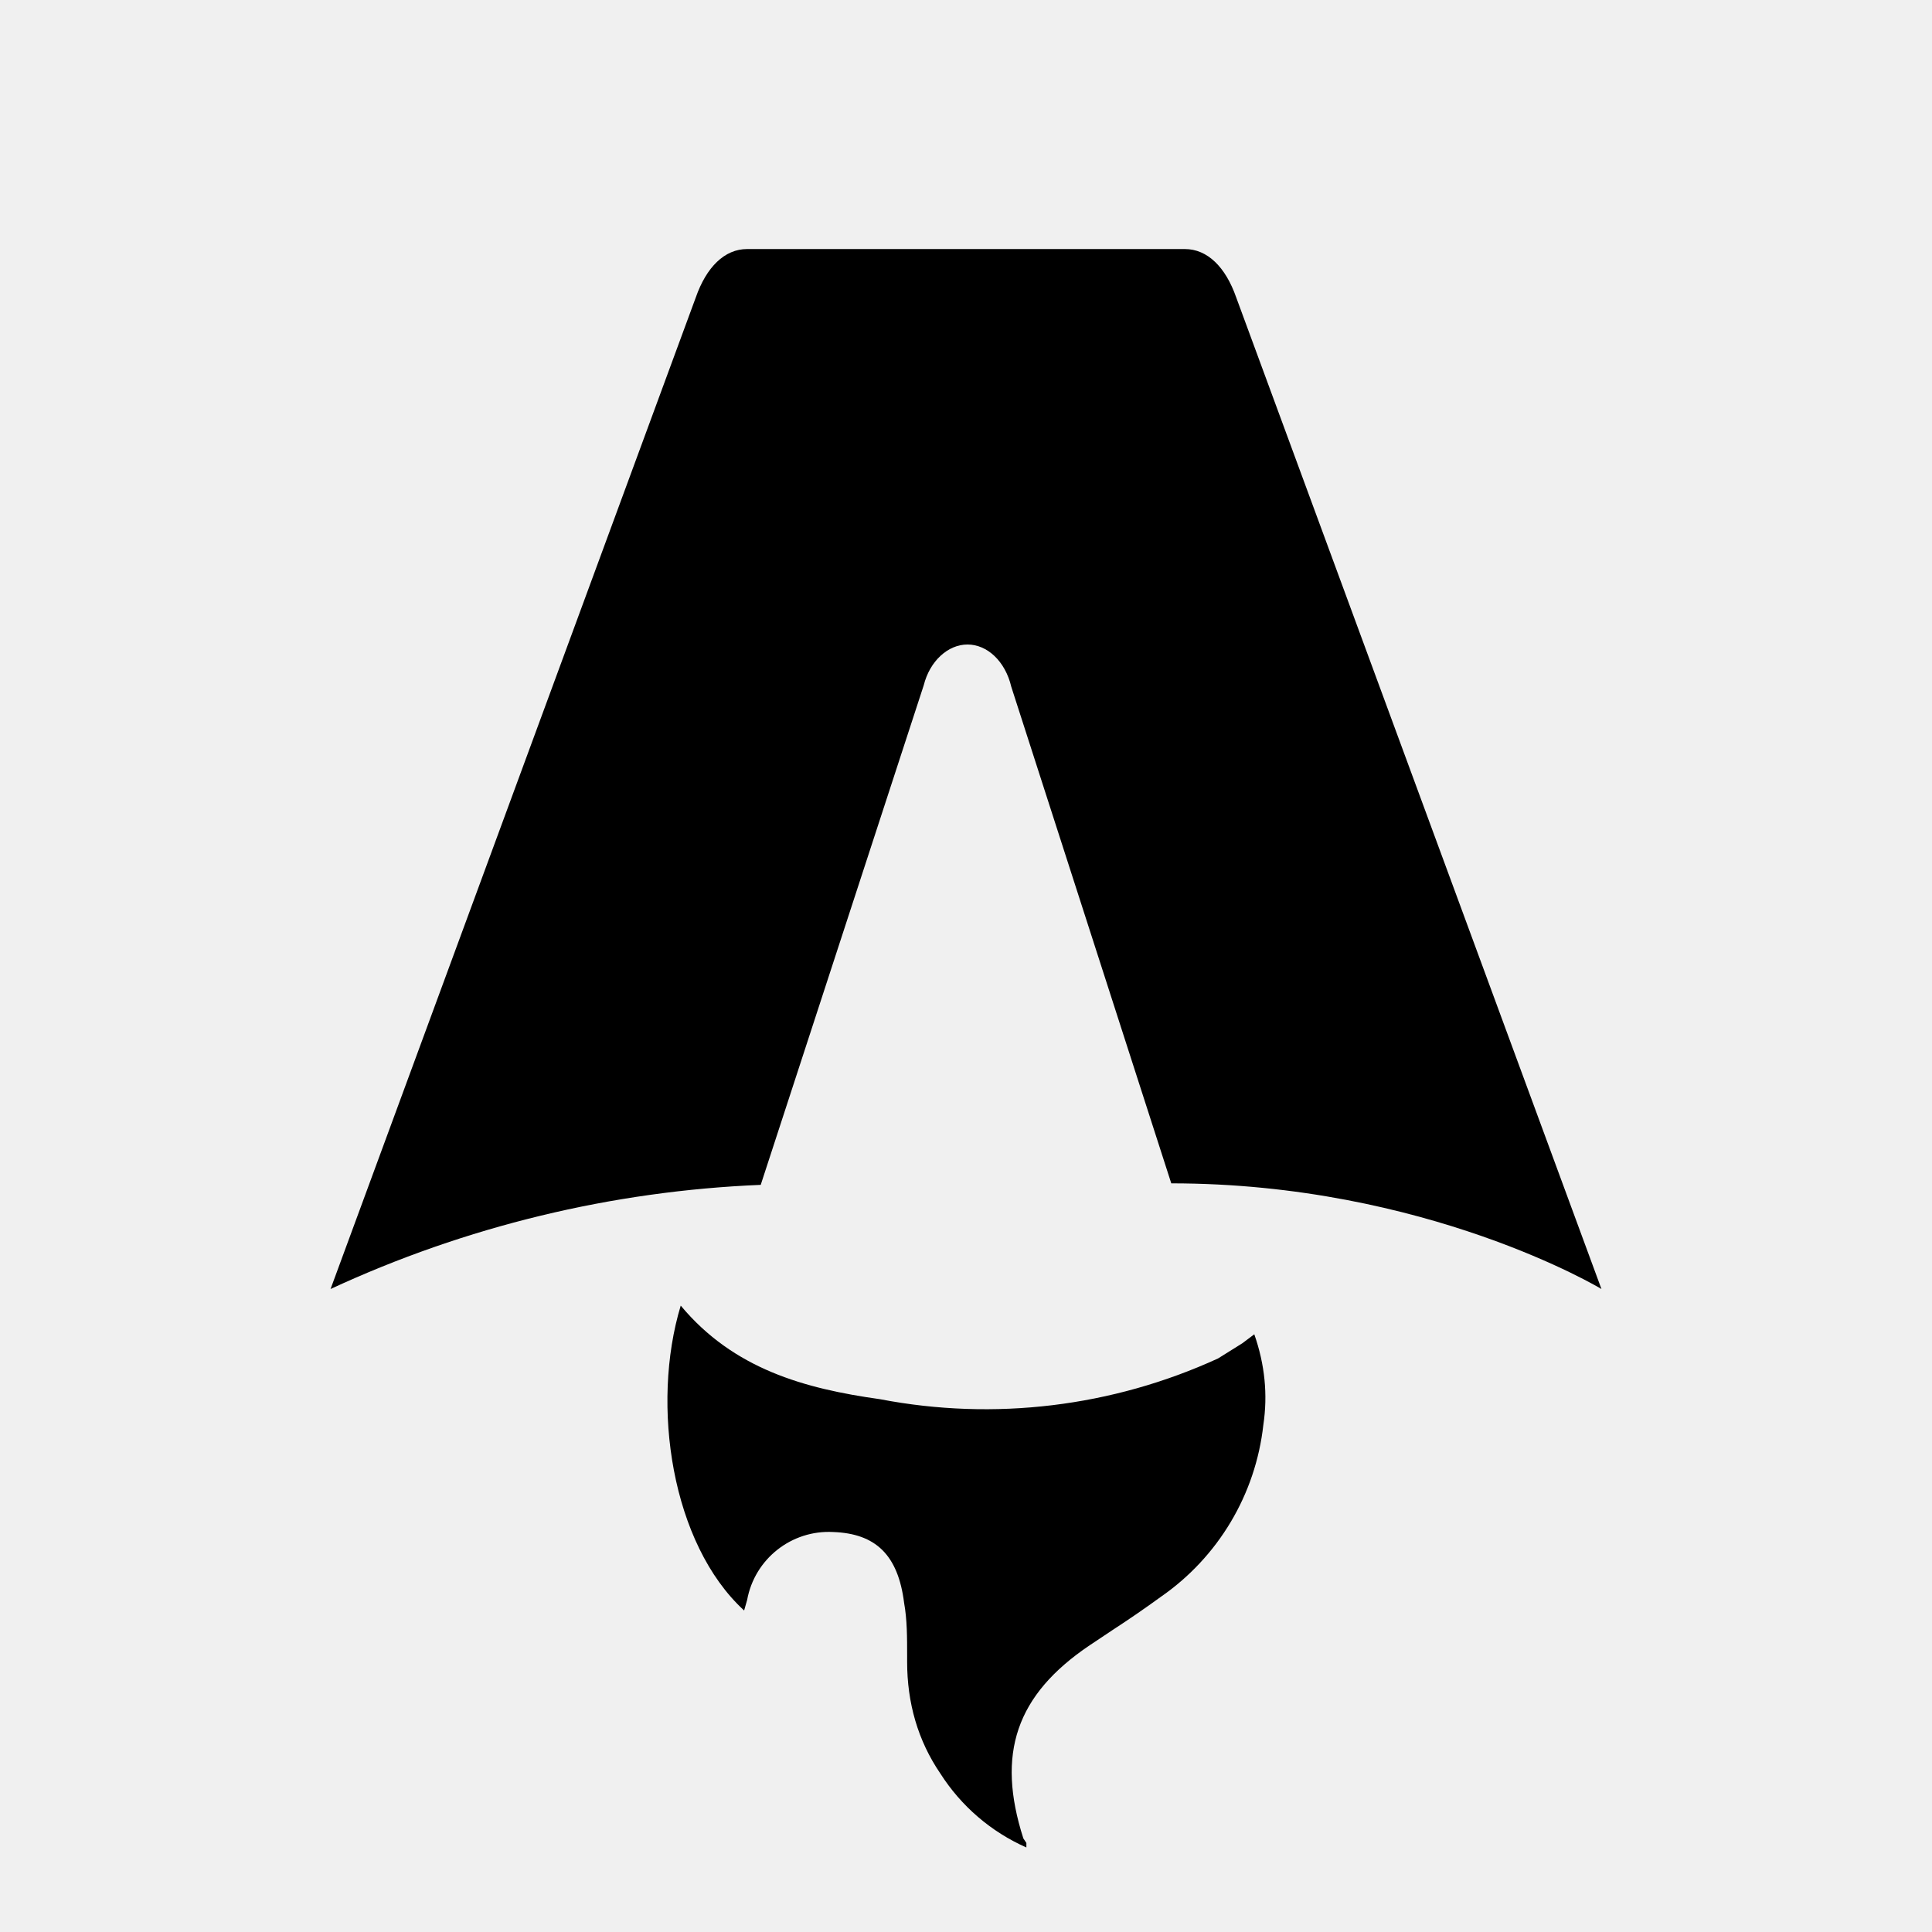
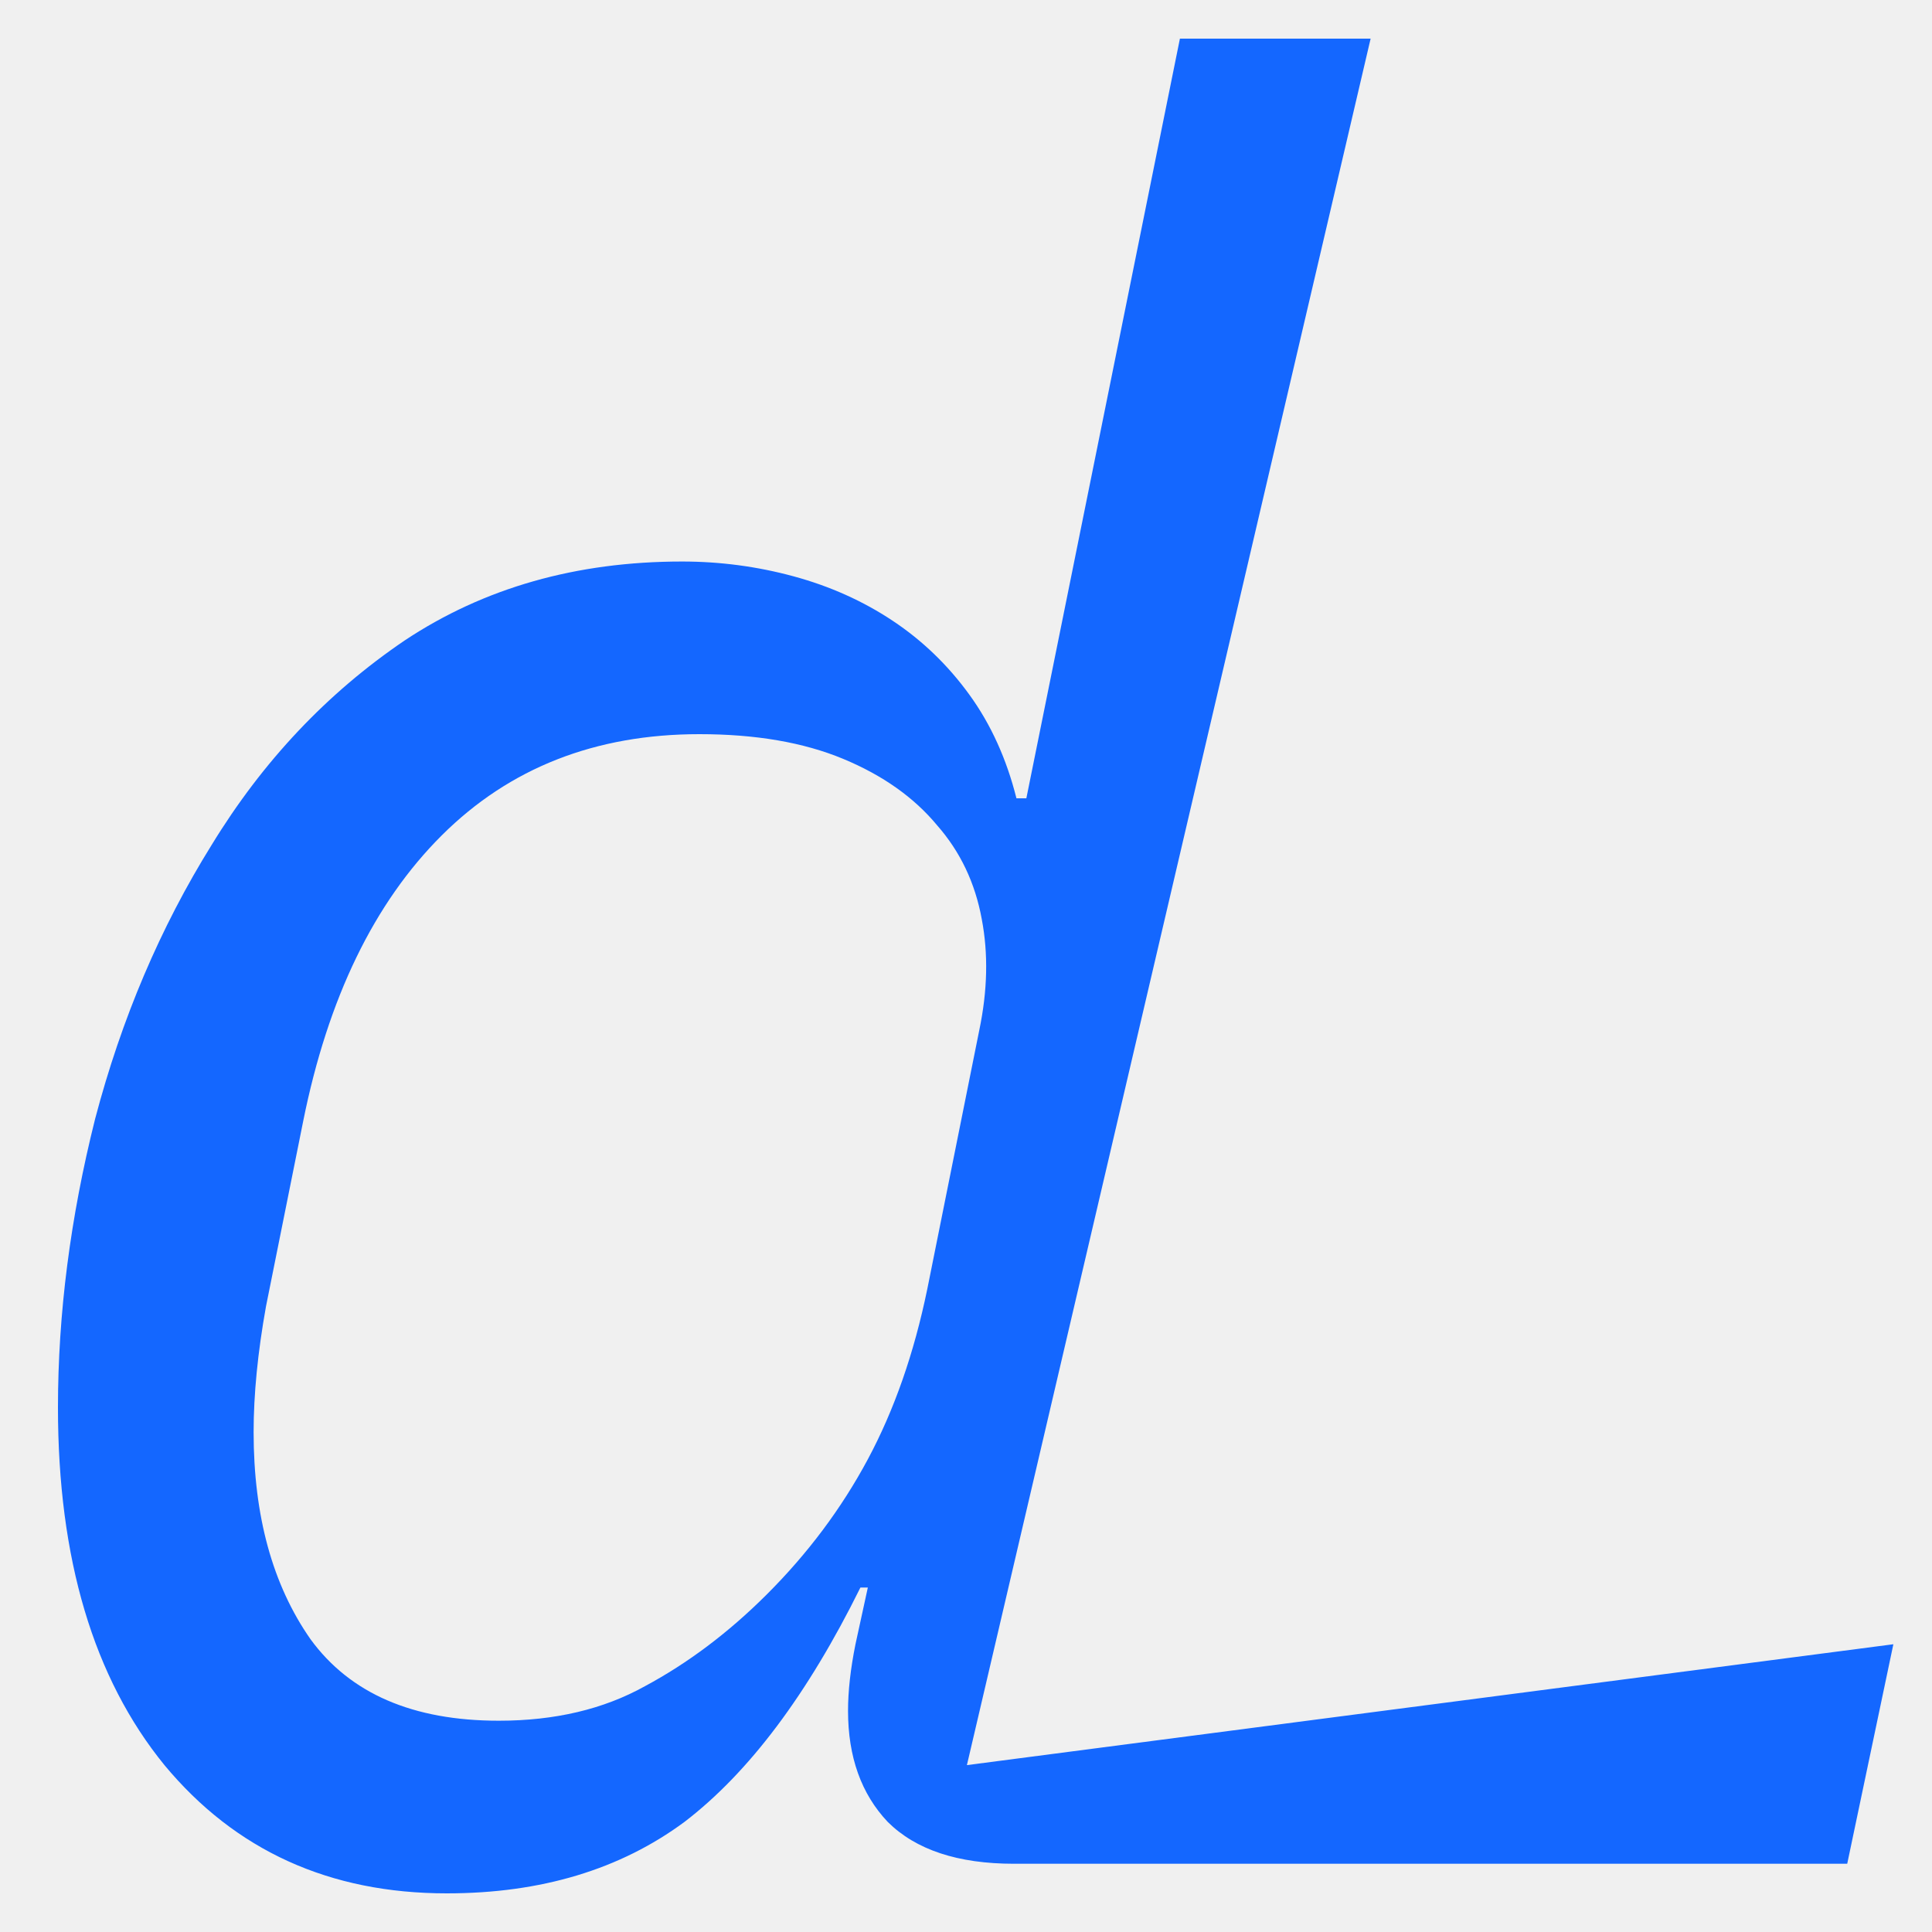
- <svg xmlns="http://www.w3.org/2000/svg" fill="none" viewBox="0 0 128 128">
-   <path d="M50.4 78.5a75.1 75.1 0 0 0-28.5 6.9l24.2-65.7c.7-2 1.9-3.2 3.4-3.2h29c1.5 0 2.7 1.2 3.4 3.2l24.2 65.7s-11.6-7-28.5-7L67 45.5c-.4-1.7-1.6-2.8-2.9-2.8-1.3 0-2.5 1.1-2.9 2.7L50.4 78.5Zm-1.1 28.2Zm-4.2-20.2c-2 6.6-.6 15.8 4.2 20.2a17.5 17.5 0 0 1 .2-.7 5.5 5.5 0 0 1 5.7-4.5c2.8.1 4.3 1.5 4.7 4.7.2 1.1.2 2.3.2 3.5v.4c0 2.7.7 5.2 2.2 7.4a13 13 0 0 0 5.7 4.9v-.3l-.2-.3c-1.8-5.6-.5-9.5 4.4-12.8l1.5-1a73 73 0 0 0 3.2-2.2 16 16 0 0 0 6.8-11.4c.3-2 .1-4-.6-6l-.8.6-1.6 1a37 37 0 0 1-22.4 2.7c-5-.7-9.7-2-13.2-6.2Z" />
-   <style>
-         path { fill: #000; }
-         @media (prefers-color-scheme: dark) {
-             path { fill: #FFF; }
-         }
-     </style>
+ <svg xmlns="http://www.w3.org/2000/svg" width="100" height="100" viewBox="0 0 100 100" fill="none">
+   <path d="M52.483 96.468C49.577 96.468 47.398 95.745 45.945 94.298C44.578 92.851 43.894 90.936 43.894 88.553C43.894 87.532 44.022 86.383 44.279 85.106L44.919 82.17H44.535C41.8 87.702 38.766 91.745 35.433 94.298C32.1 96.766 27.998 98 23.127 98C17.059 98 12.187 95.787 8.512 91.362C4.837 86.851 3 80.681 3 72.851C3 68 3.641 63.021 4.923 57.915C6.29 52.723 8.299 48 10.948 43.745C13.597 39.404 16.93 35.872 20.947 33.149C25.049 30.425 29.835 29.064 35.305 29.064C37.27 29.064 39.193 29.319 41.074 29.83C42.954 30.34 44.663 31.106 46.201 32.128C47.74 33.149 49.064 34.425 50.175 35.957C51.286 37.489 52.098 39.277 52.611 41.319H53.124L61.072 2H70.943L50.047 91.362L98 85.106L95.612 96.468H52.483ZM25.819 89.064C28.724 89.064 31.245 88.468 33.382 87.277C35.604 86.085 37.698 84.511 39.663 82.553C41.8 80.425 43.552 78.085 44.919 75.532C46.287 72.979 47.312 70.043 47.996 66.723L50.688 53.319C51.115 51.277 51.158 49.362 50.816 47.575C50.474 45.702 49.705 44.085 48.509 42.723C47.312 41.277 45.689 40.128 43.638 39.277C41.586 38.425 39.108 38 36.202 38C30.818 38 26.374 39.745 22.87 43.234C19.366 46.723 16.973 51.66 15.691 58.043L13.768 67.617C13.341 70 13.127 72.17 13.127 74.128C13.127 78.468 14.11 82.043 16.076 84.851C18.127 87.66 21.375 89.064 25.819 89.064Z" fill="#1467FF" />
</svg>
